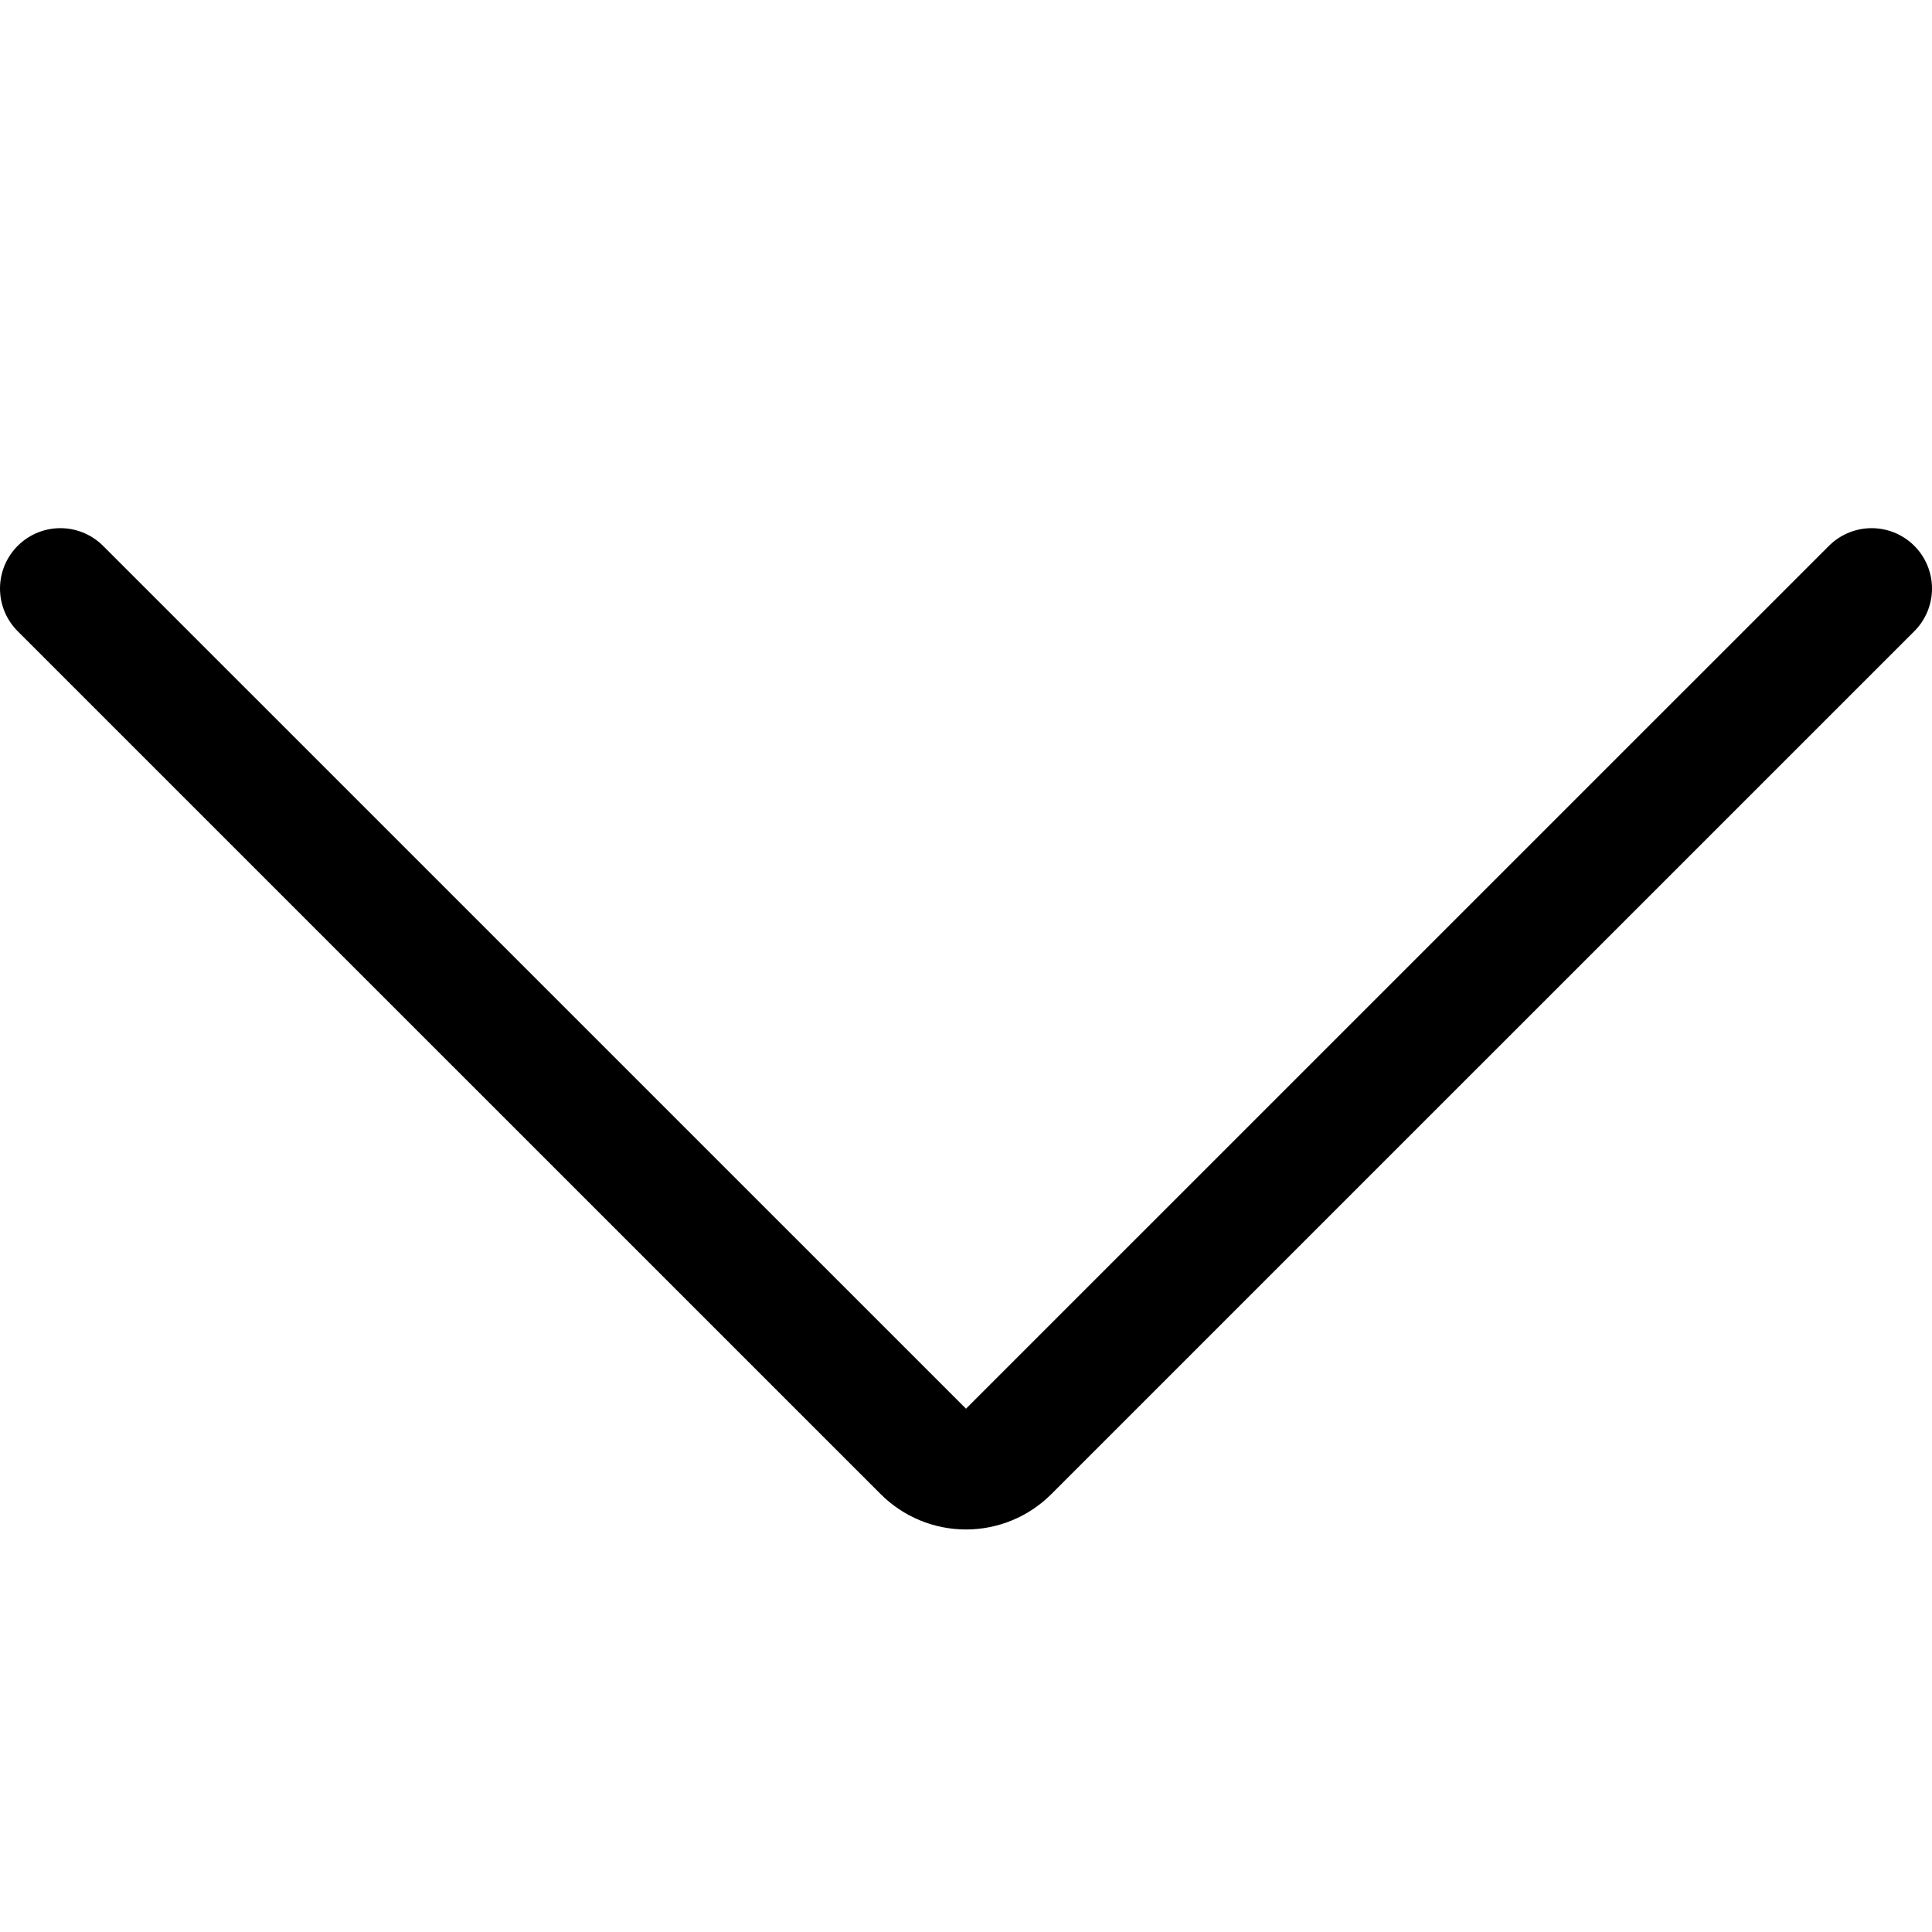
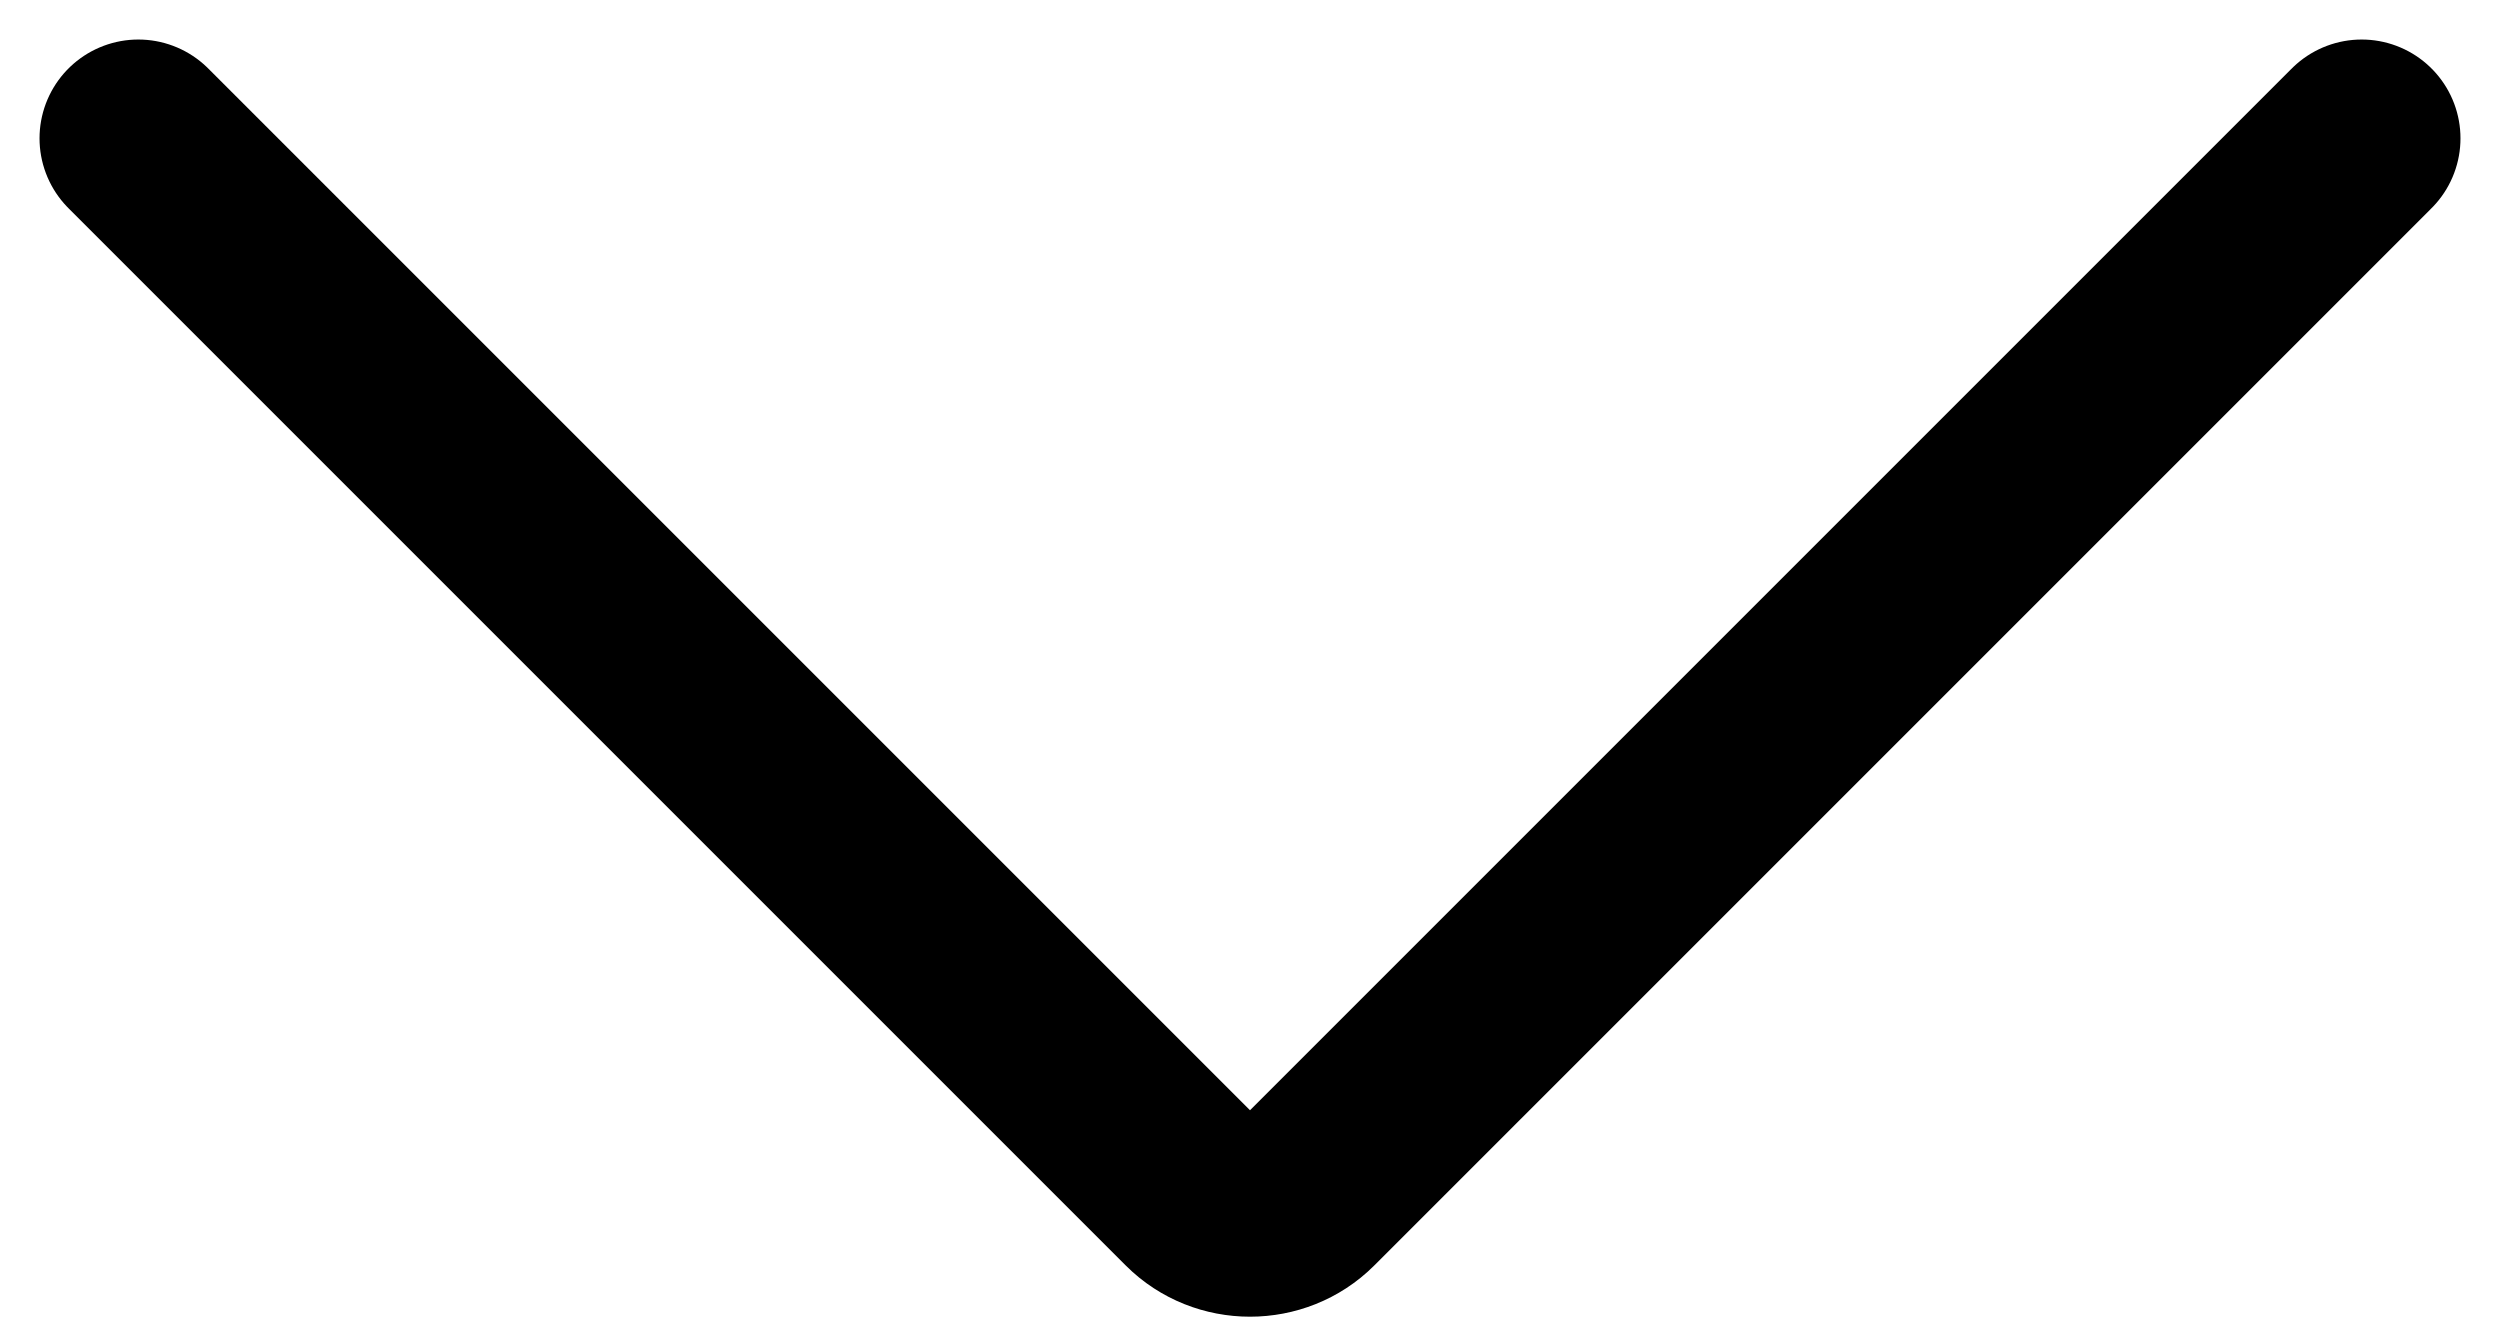
- <svg xmlns="http://www.w3.org/2000/svg" id="Regular" viewBox="0 0 24 24">
-   <path d="M23.25 7.311L12.53 18.03a.749.749 0 01-1.06 0L.75 7.311" fill="none" stroke="currentColor" stroke-linecap="round" stroke-linejoin="round" stroke-width="1.5" fill-rule="evenodd" />
+ <svg xmlns="http://www.w3.org/2000/svg" version="1.1" id="Слой_1" x="0" y="0" viewBox="0 0 25.3 13.4" xml:space="preserve">
+   <path id="arrow-down-1" d="M23.9 1.4L13.2 12.1c-.3.3-.8.3-1.1 0 0 0 0 0 0 0L1.4 1.4" fill="none" stroke="currentColor" stroke-width="2" stroke-linecap="round" stroke-linejoin="round" />
</svg>
